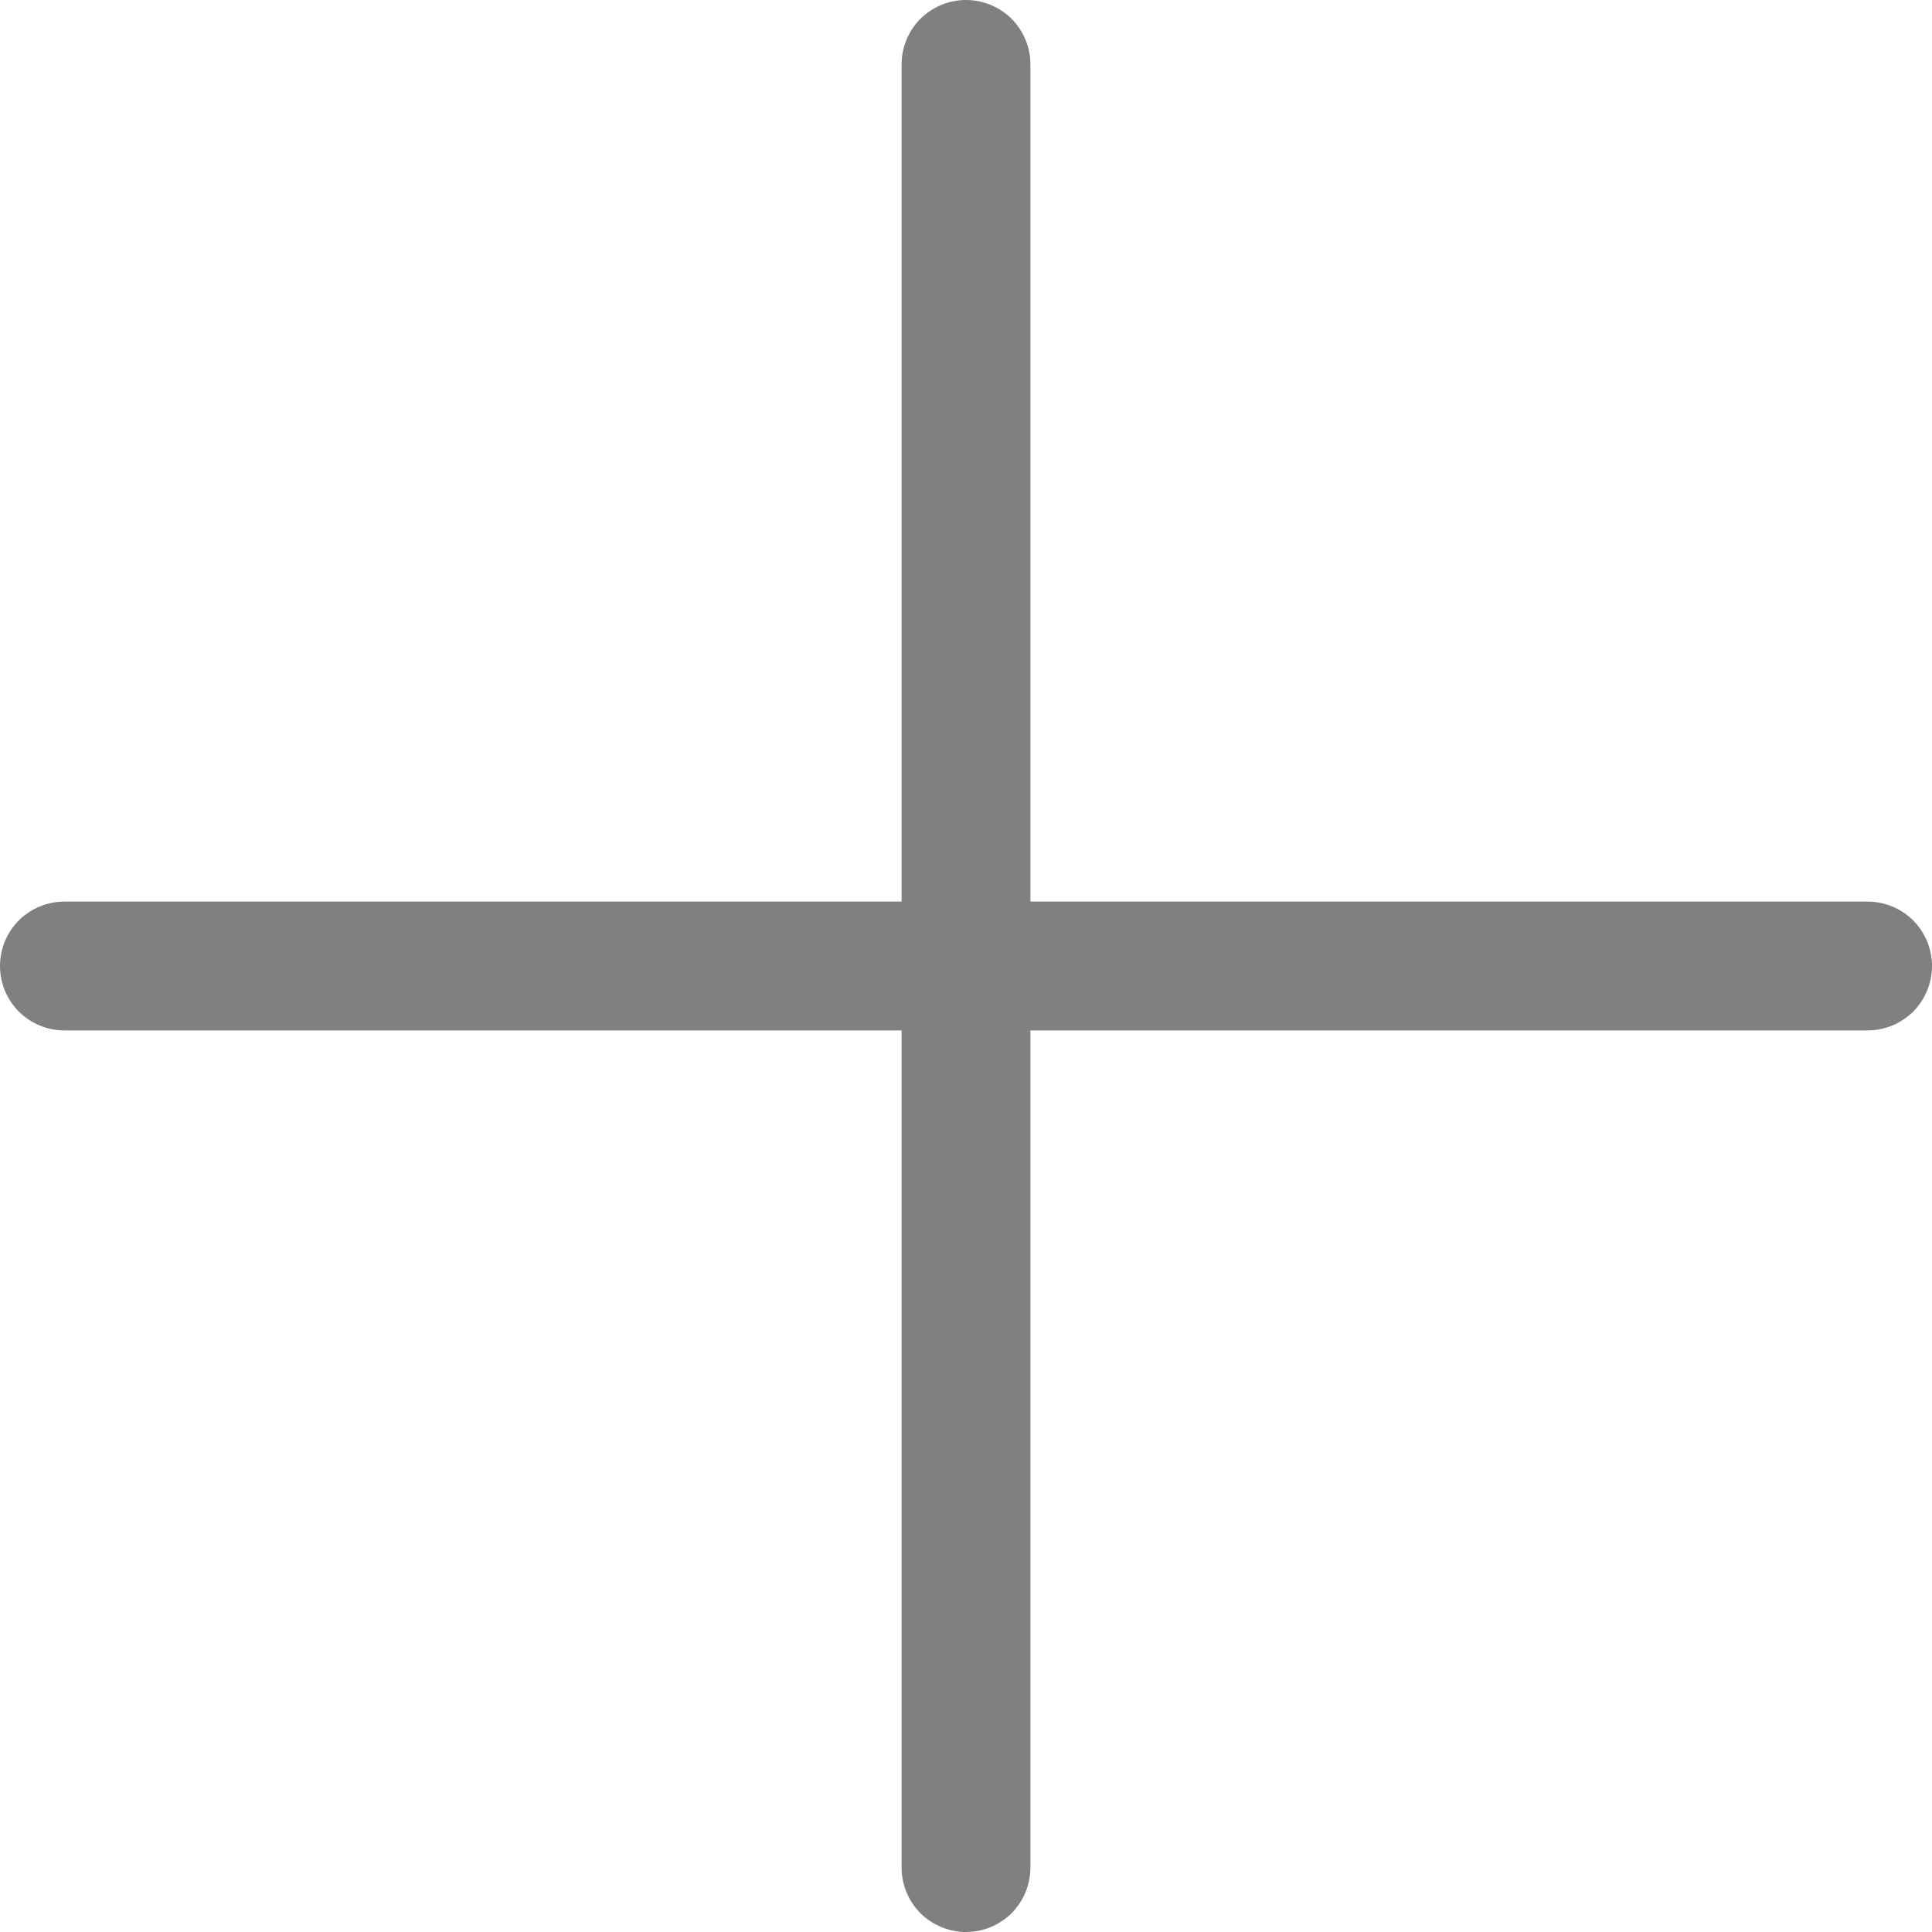
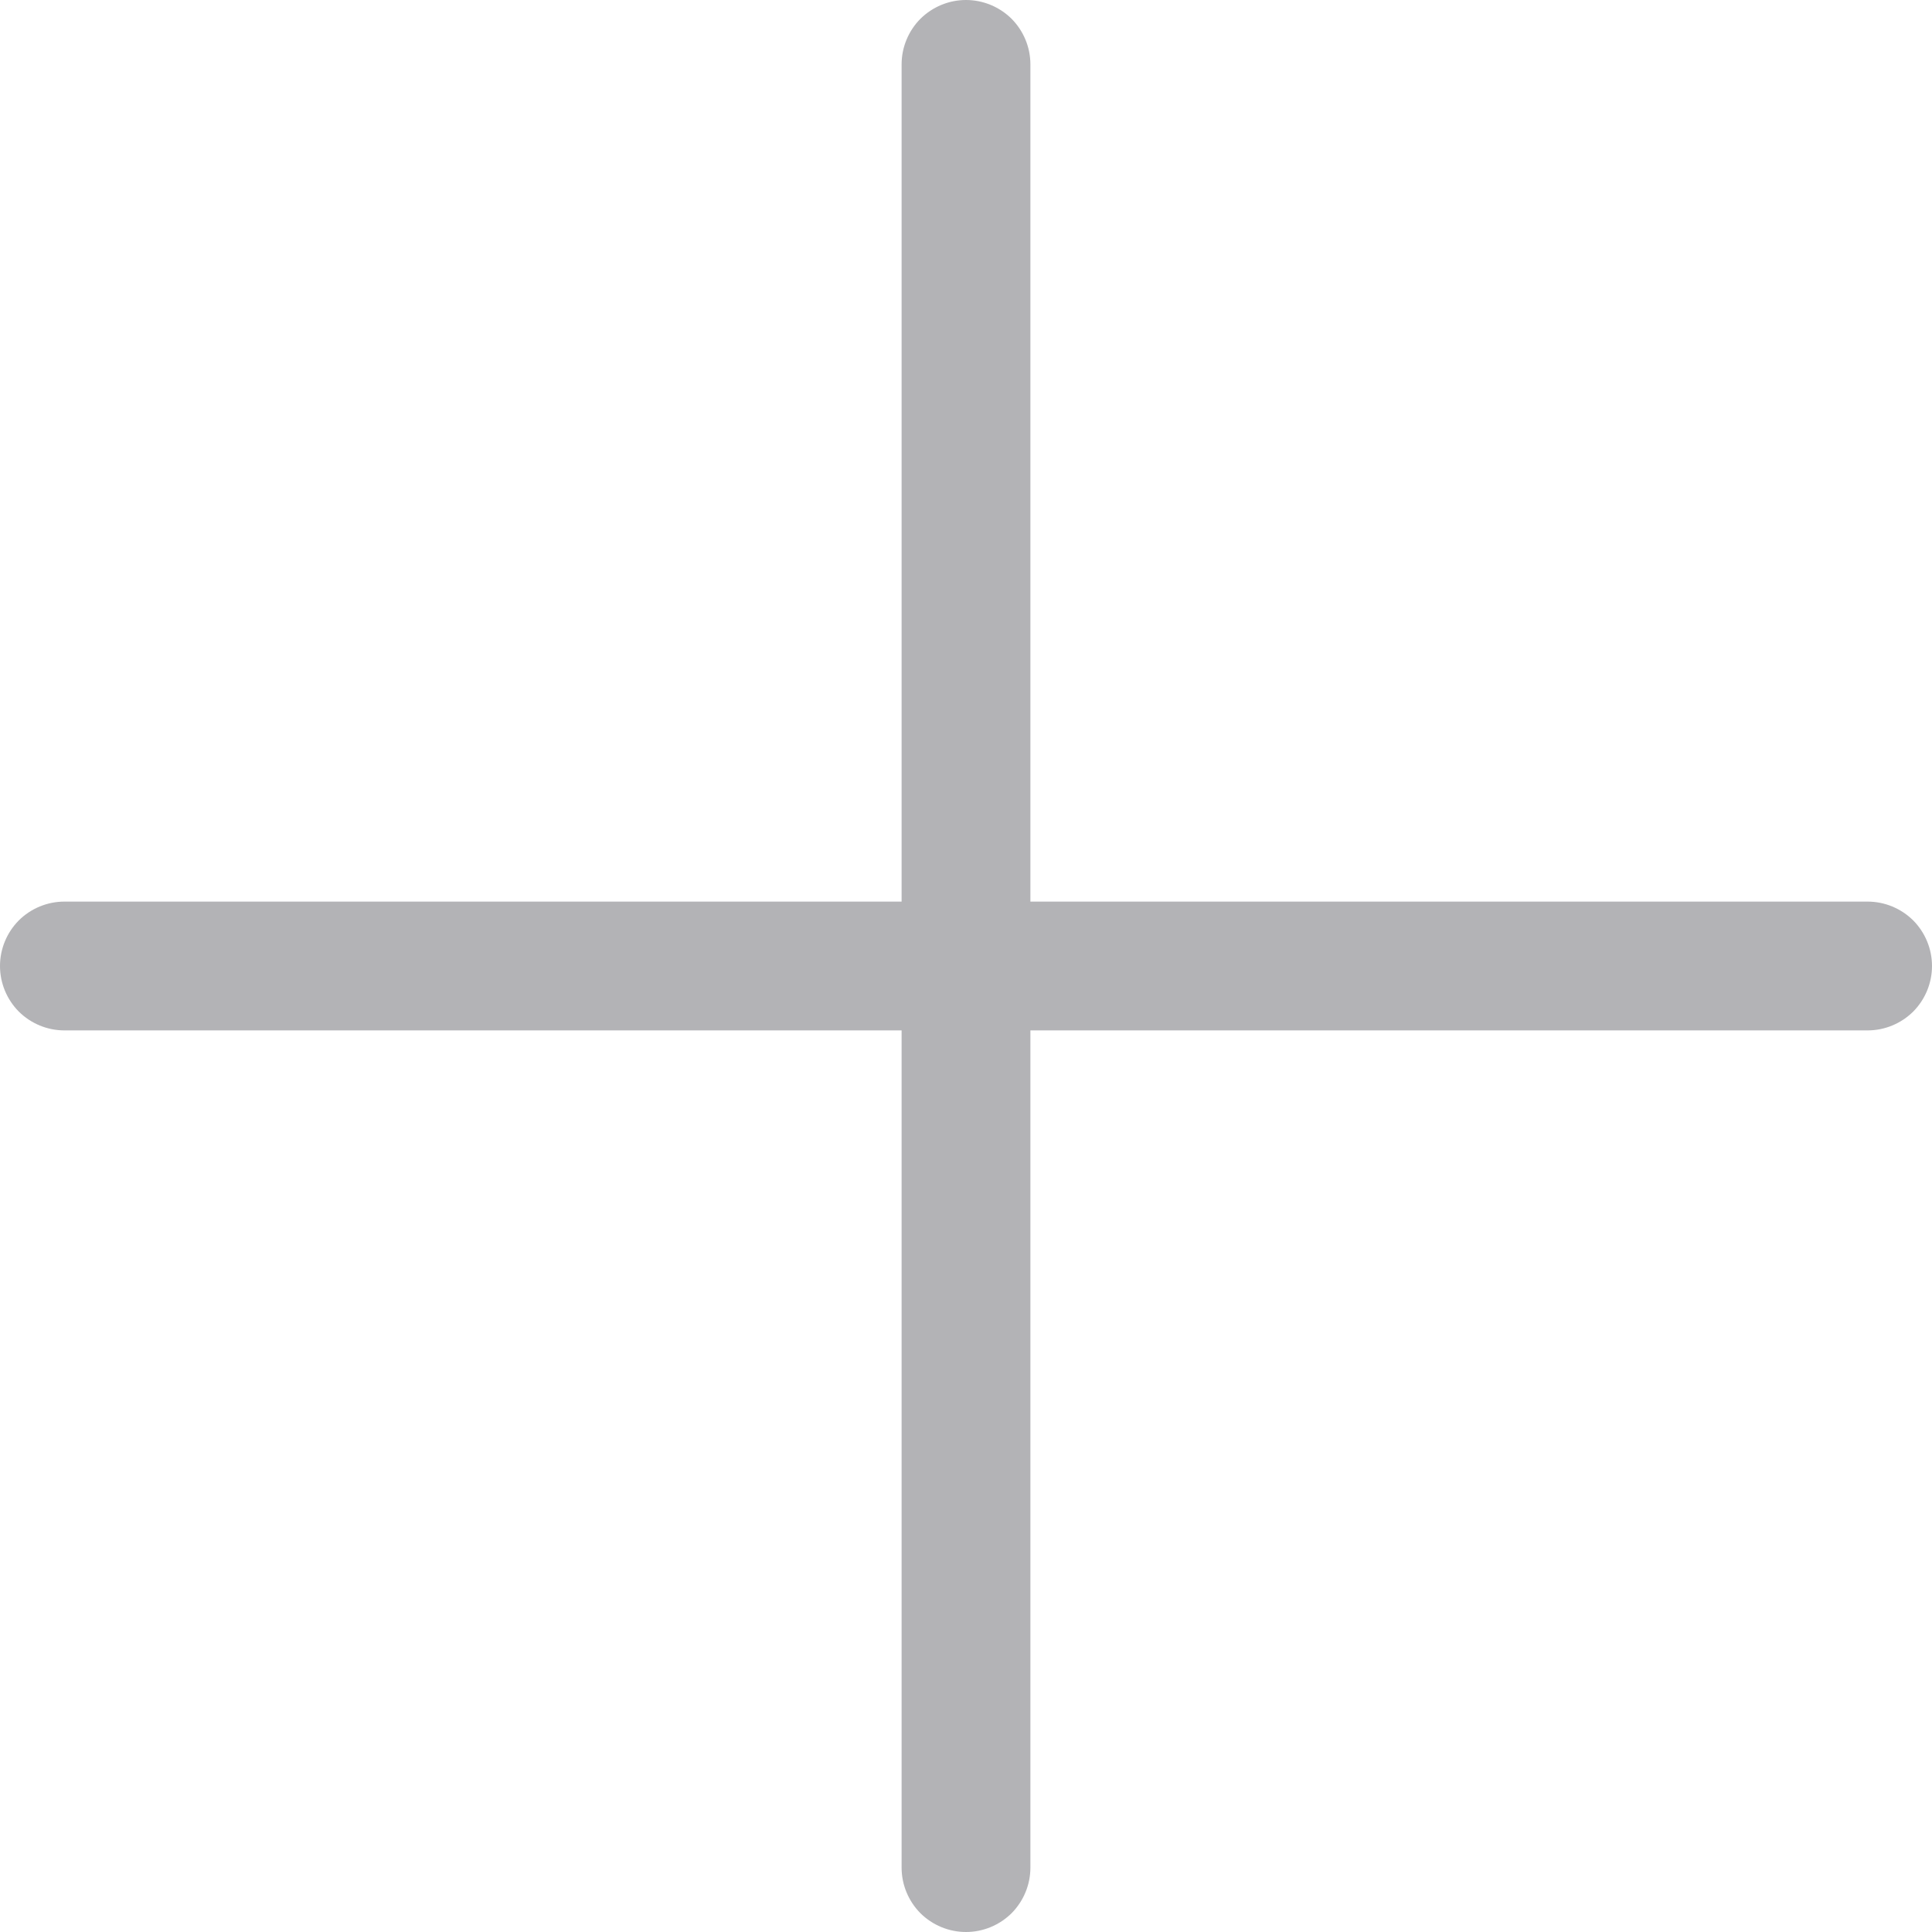
<svg xmlns="http://www.w3.org/2000/svg" width="15" height="15" viewBox="0 0 15 15" fill="none">
-   <path d="M8 0.5C8 0.367 7.947 0.24 7.854 0.146C7.76 0.053 7.633 0 7.5 0C7.367 0 7.24 0.053 7.146 0.146C7.053 0.24 7 0.367 7 0.5V7H0.5C0.367 7 0.24 7.053 0.146 7.146C0.053 7.24 0 7.367 0 7.5C0 7.633 0.053 7.76 0.146 7.854C0.24 7.947 0.367 8 0.5 8H7V14.5C7 14.633 7.053 14.76 7.146 14.854C7.24 14.947 7.367 15 7.5 15C7.633 15 7.76 14.947 7.854 14.854C7.947 14.76 8 14.633 8 14.5V8H14.5C14.633 8 14.76 7.947 14.854 7.854C14.947 7.76 15 7.633 15 7.5C15 7.367 14.947 7.24 14.854 7.146C14.76 7.053 14.633 7 14.5 7H8V0.5Z" fill="grey" />
+   <path d="M8 0.5C8 0.367 7.947 0.24 7.854 0.146C7.76 0.053 7.633 0 7.5 0C7.367 0 7.24 0.053 7.146 0.146C7.053 0.24 7 0.367 7 0.5V7H0.5C0.367 7 0.24 7.053 0.146 7.146C0.053 7.24 0 7.367 0 7.5C0 7.633 0.053 7.76 0.146 7.854C0.24 7.947 0.367 8 0.5 8H7V14.5C7 14.633 7.053 14.76 7.146 14.854C7.24 14.947 7.367 15 7.5 15C7.633 15 7.76 14.947 7.854 14.854C7.947 14.76 8 14.633 8 14.5V8H14.5C14.633 8 14.76 7.947 14.854 7.854C14.947 7.76 15 7.633 15 7.5C15 7.367 14.947 7.24 14.854 7.146C14.76 7.053 14.633 7 14.5 7H8V0.5Z" fill="#b3b3b6" />
</svg>
